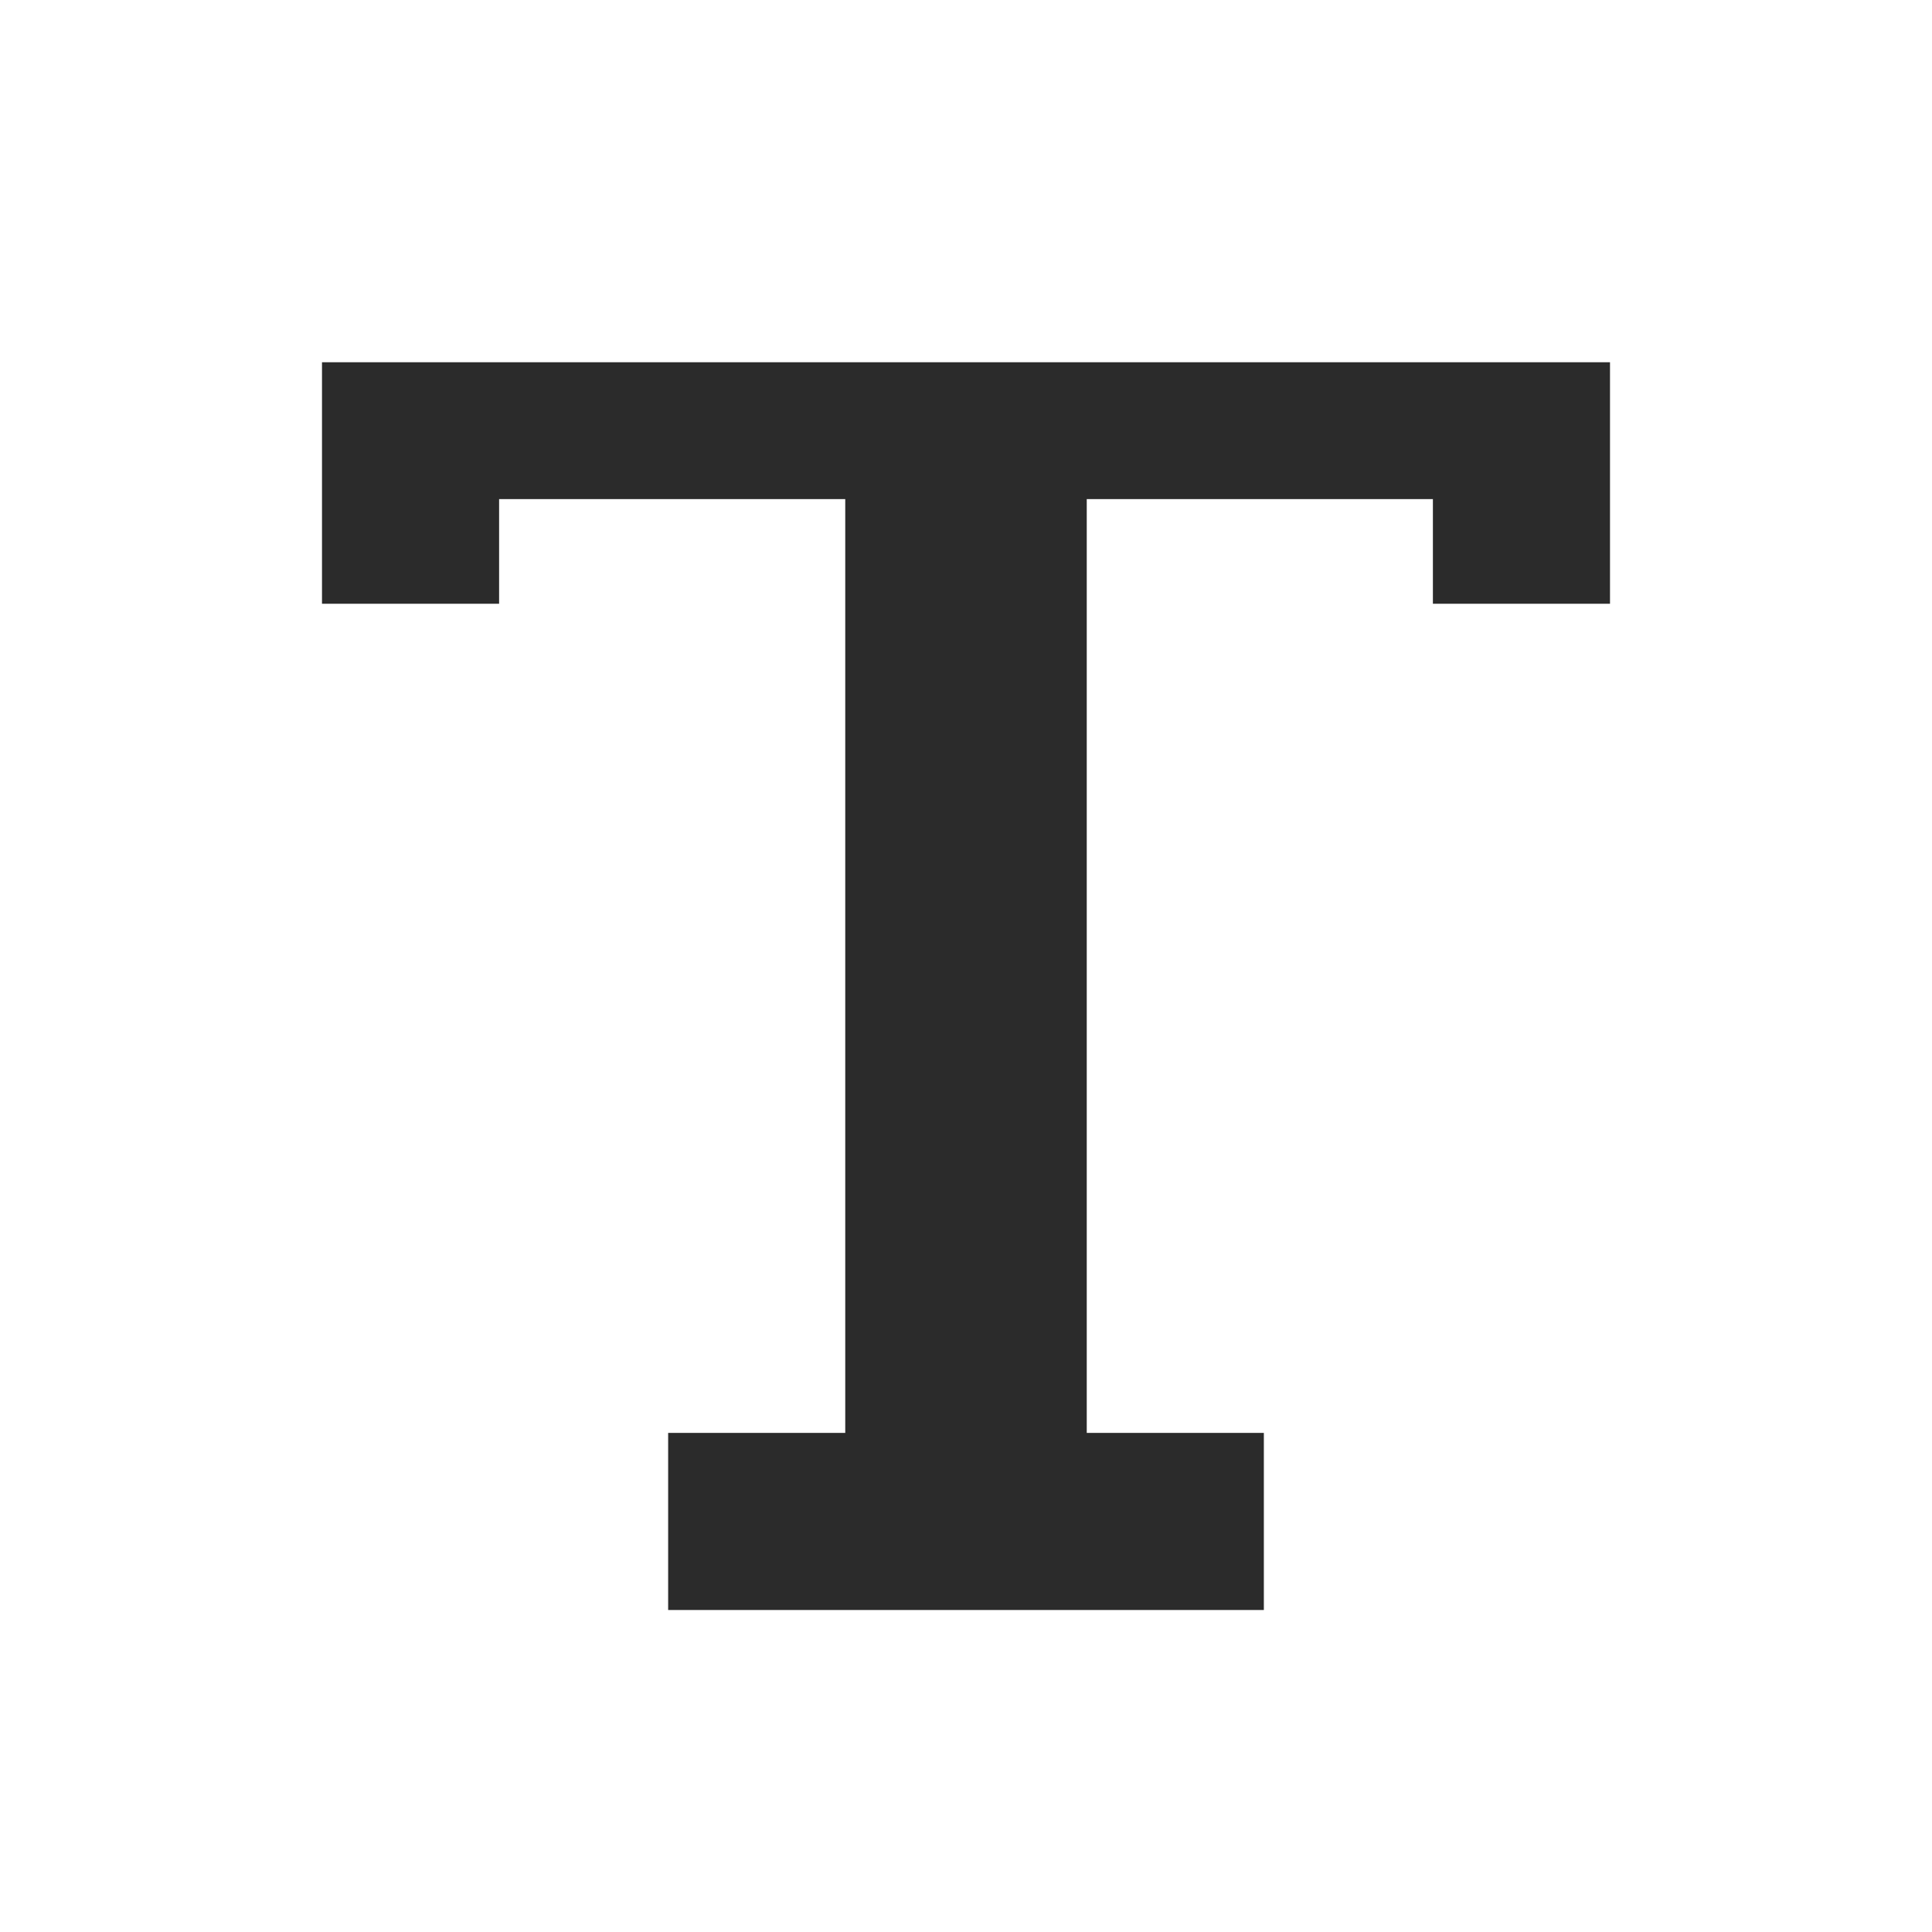
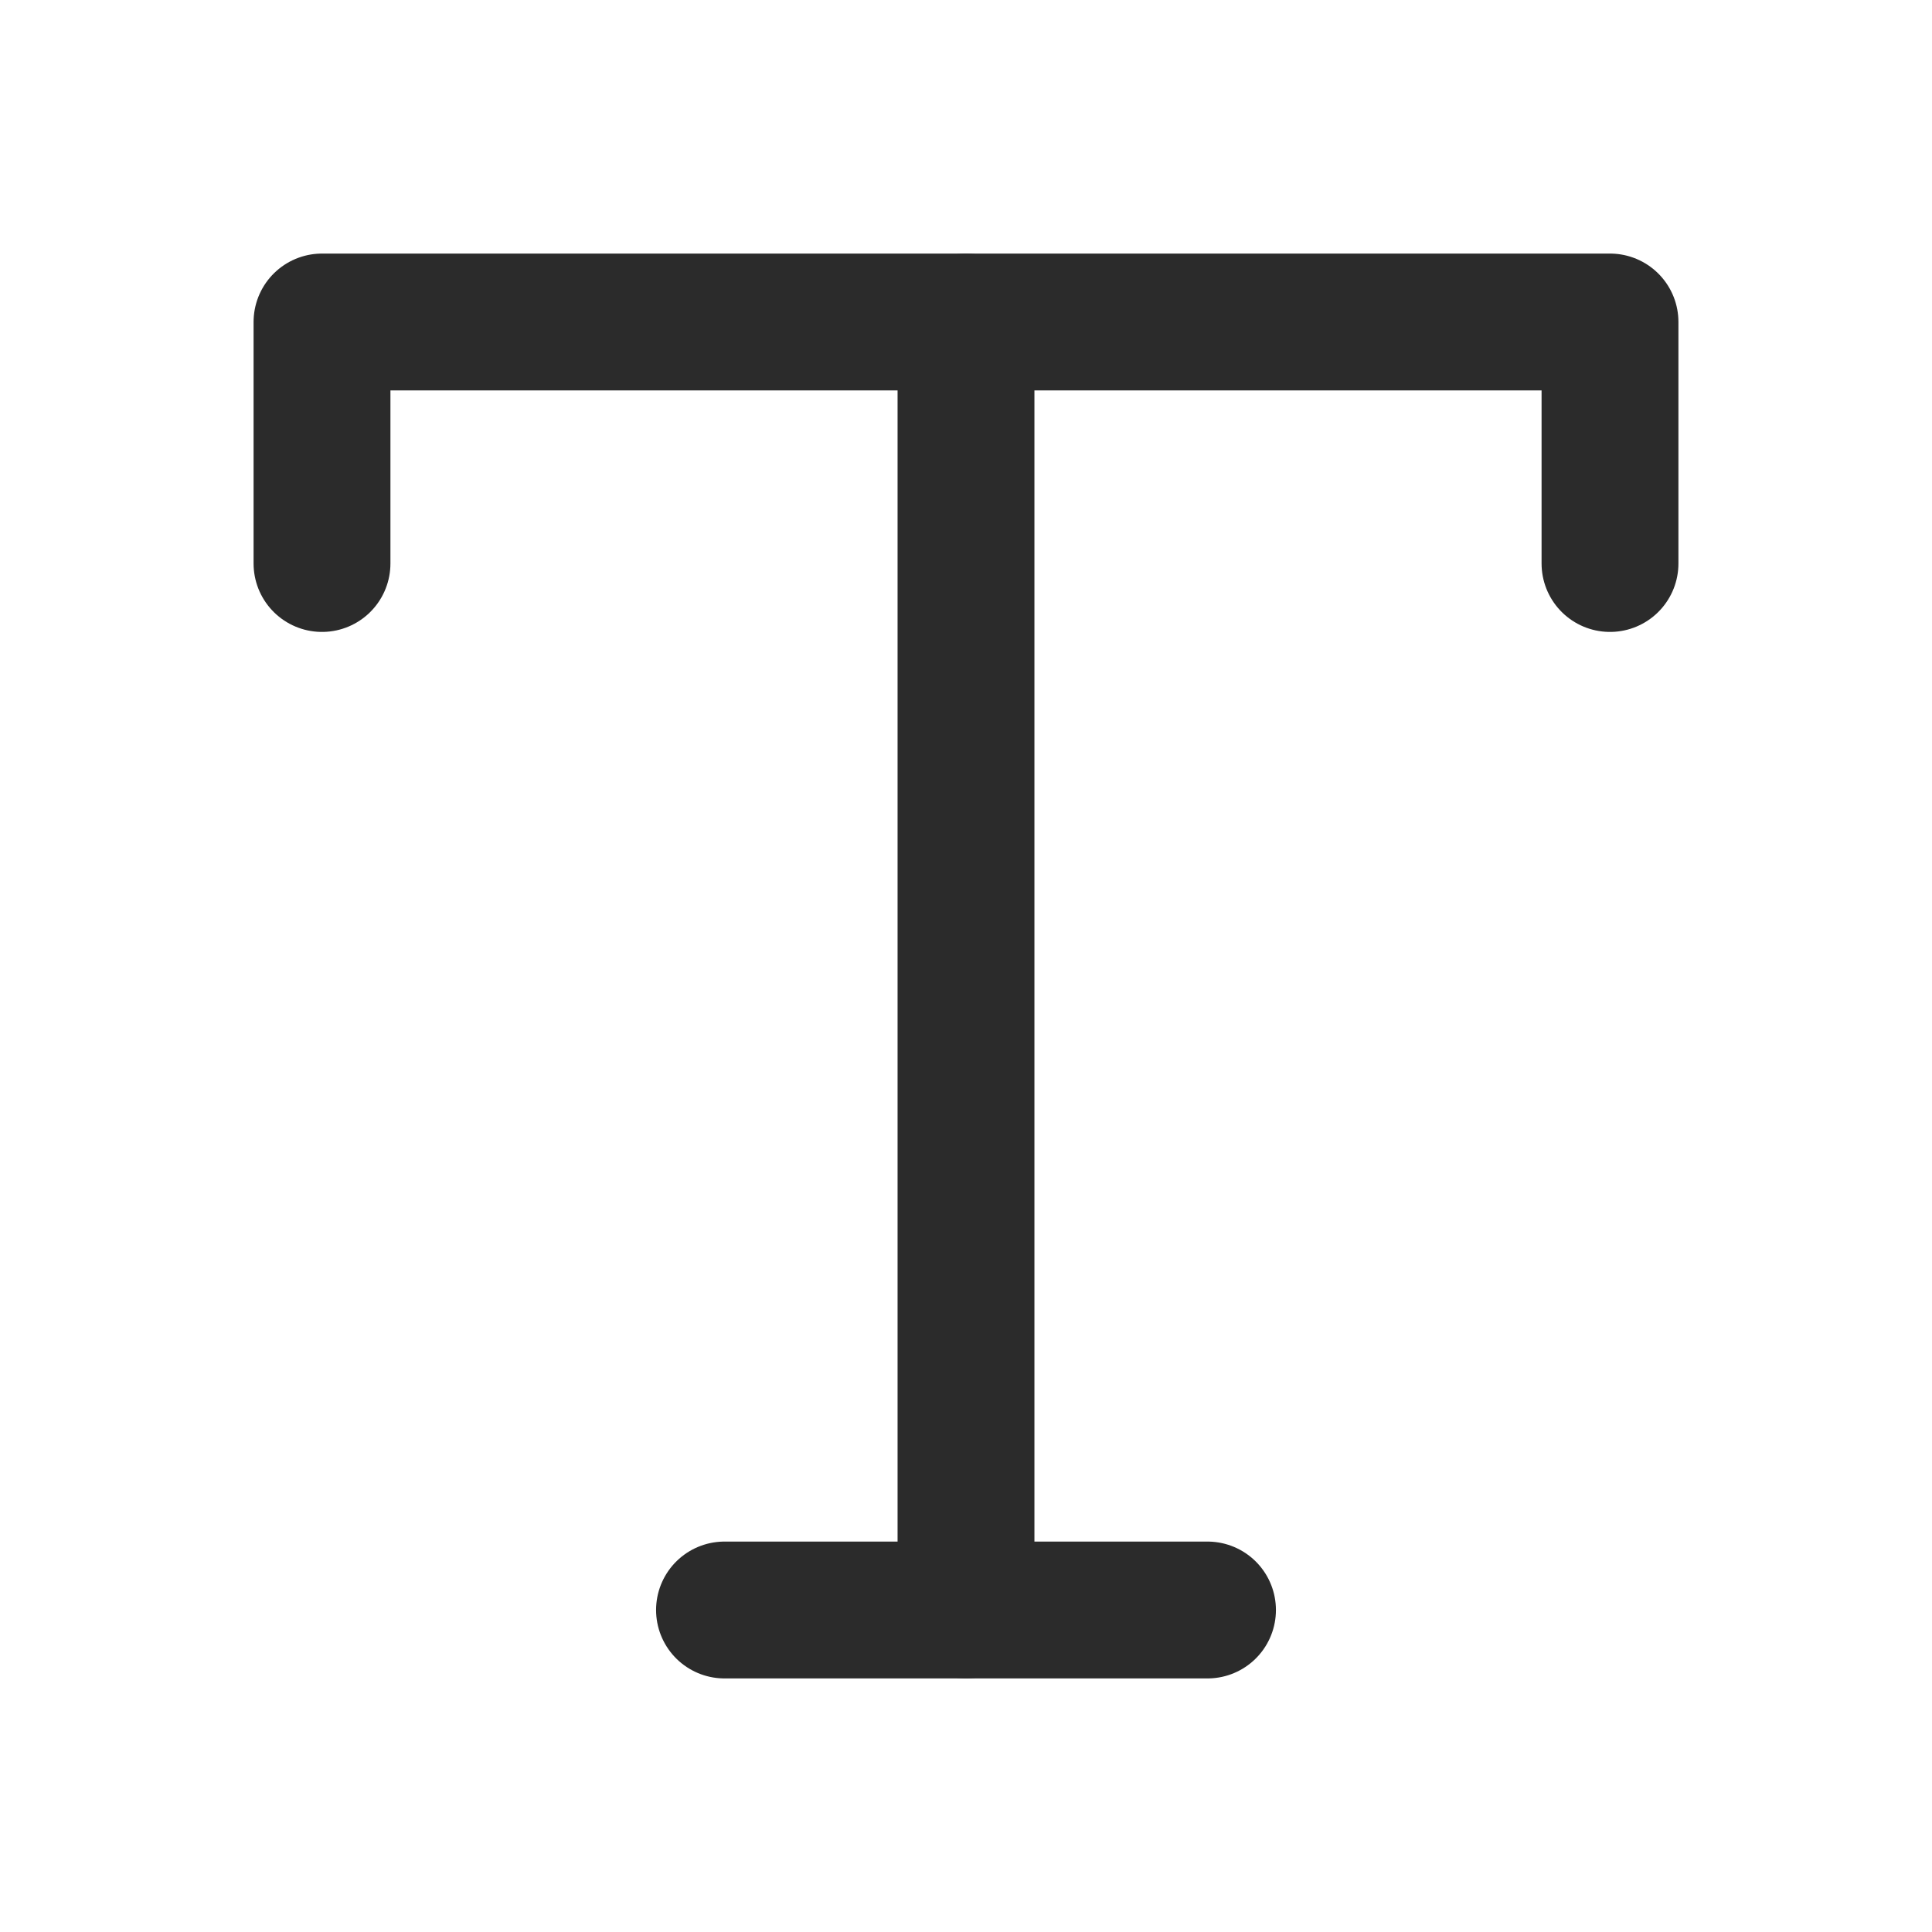
- <svg xmlns="http://www.w3.org/2000/svg" width="24" height="24" viewBox="0 0 24 24" fill="#2b2b2b" stroke="none">
-   <path d="M4 4.5h16v3h-2.2V6.2h-4.3v11.6h2.2V20H8.3v-2.2h2.2V6.2H6.2v1.3H4V4.5z" />
+ <svg xmlns="http://www.w3.org/2000/svg" class="icon" width="24" height="24" viewBox="0 0 24 24" fill="none" stroke="#2b2b2b" stroke-width="1.7" stroke-linecap="round" stroke-linejoin="round" aria-hidden="true" focusable="false">
+   <polyline points="4 7 4 4 20 4 20 7" />
+   <line x1="9" x2="15" y1="20" y2="20" />
+   <line x1="12" x2="12" y1="4" y2="20" />
</svg>
